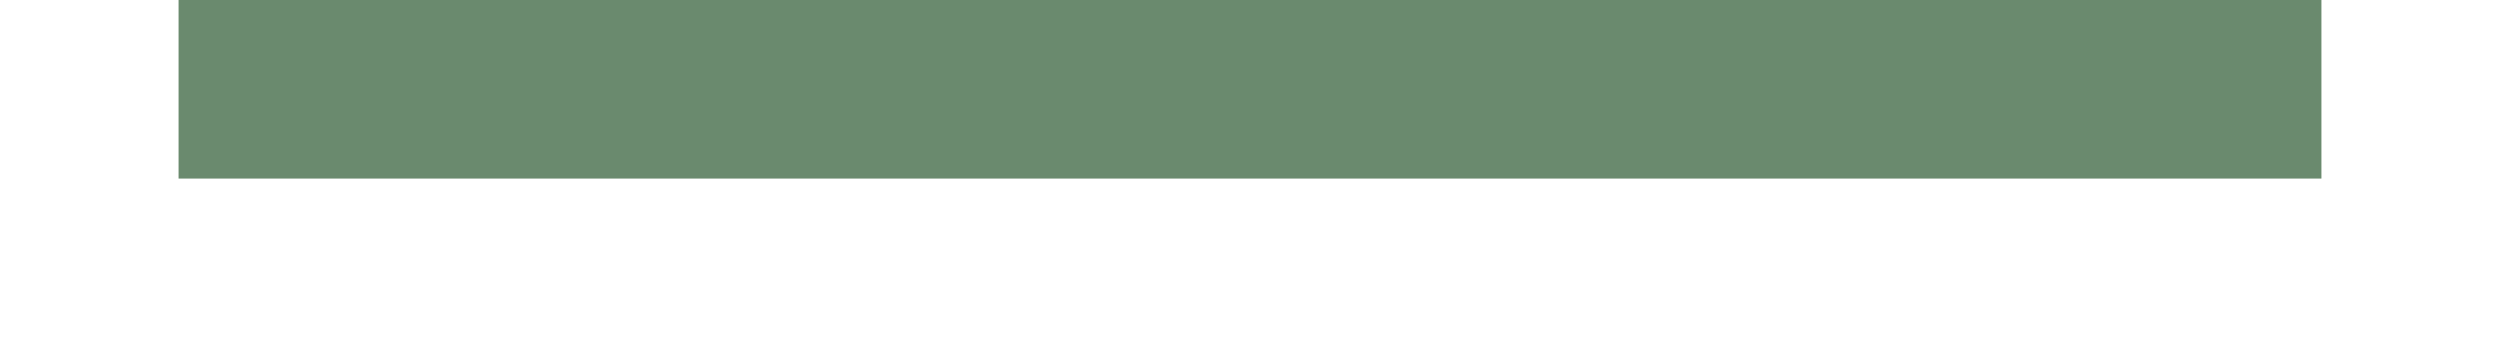
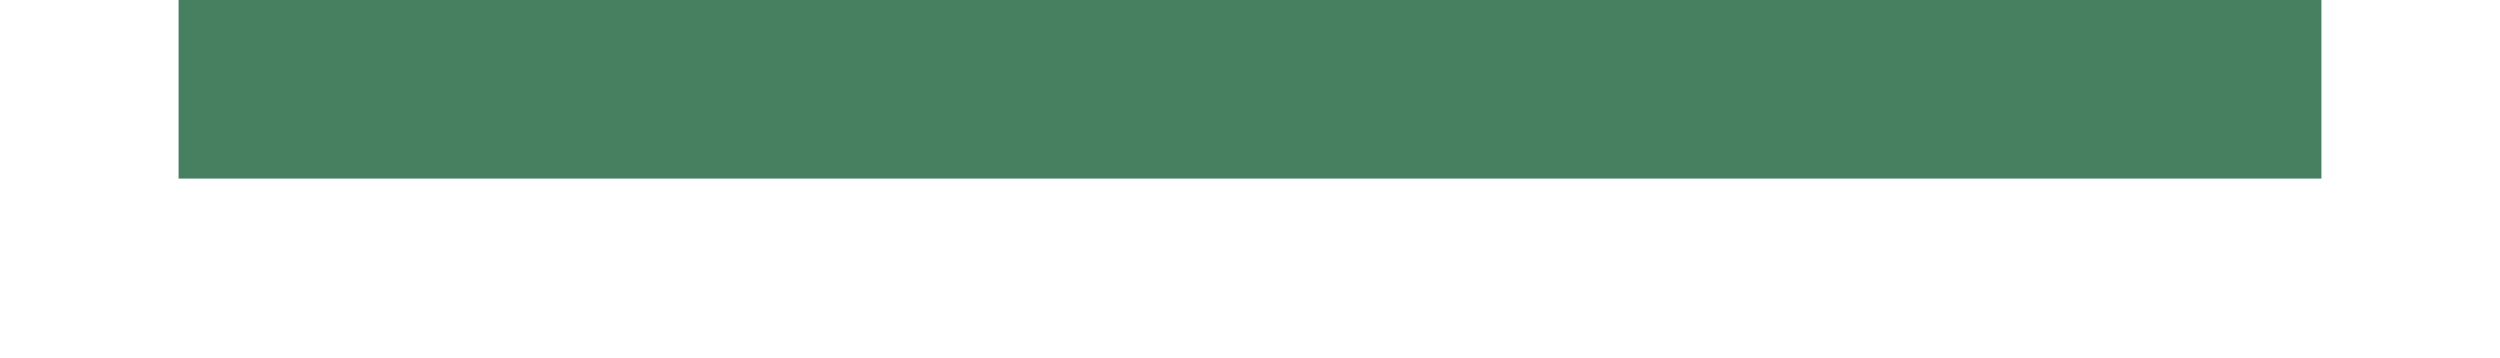
<svg xmlns="http://www.w3.org/2000/svg" width="28" height="4" id="svg11300" version="1.0" style="display:inline;enable-background:new">
  <defs id="defs3" />
  <g style="display:inline" id="layer1" transform="translate(0,-296)">
-     <rect style="opacity:1;fill:#6a8a6e;fill-opacity:1;stroke:none" id="rect4270-9" width="24" height="2" x="2" y="296" />
+     <rect style="opacity:1;fill:#478061;fill-opacity:1;stroke:none" id="rect4270-9" width="24" height="2" x="2" y="296" />
  </g>
</svg>
